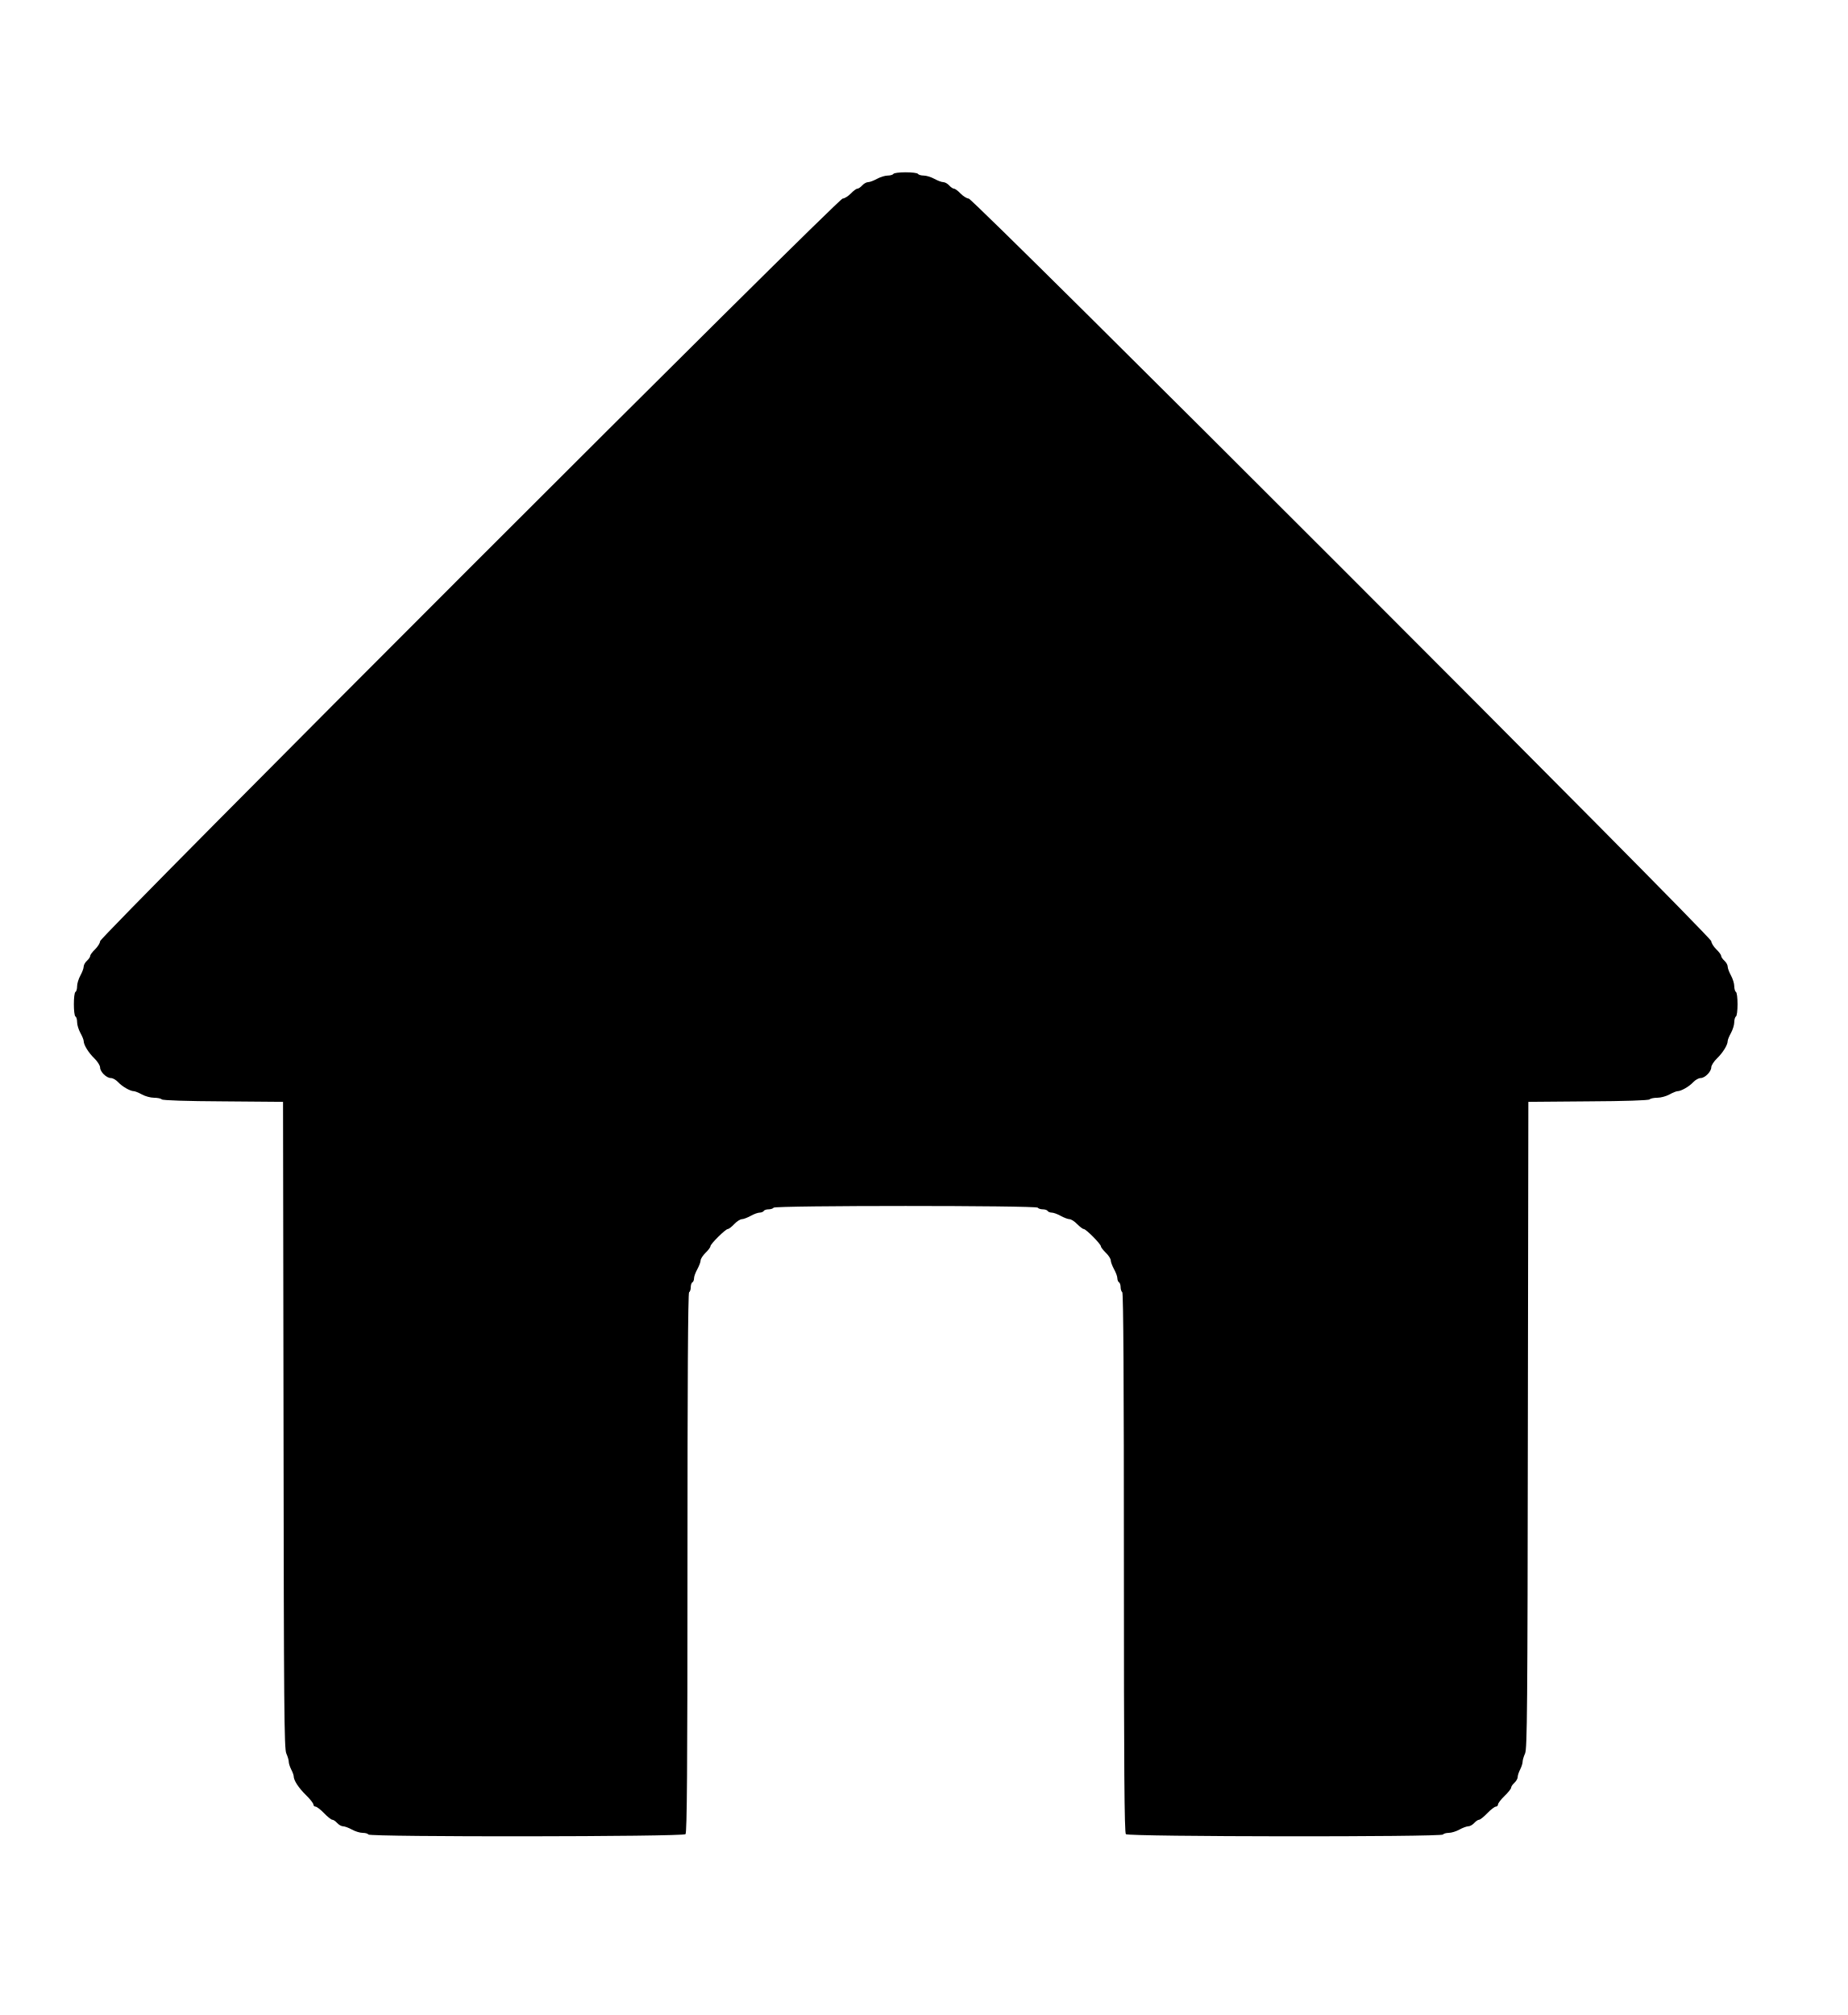
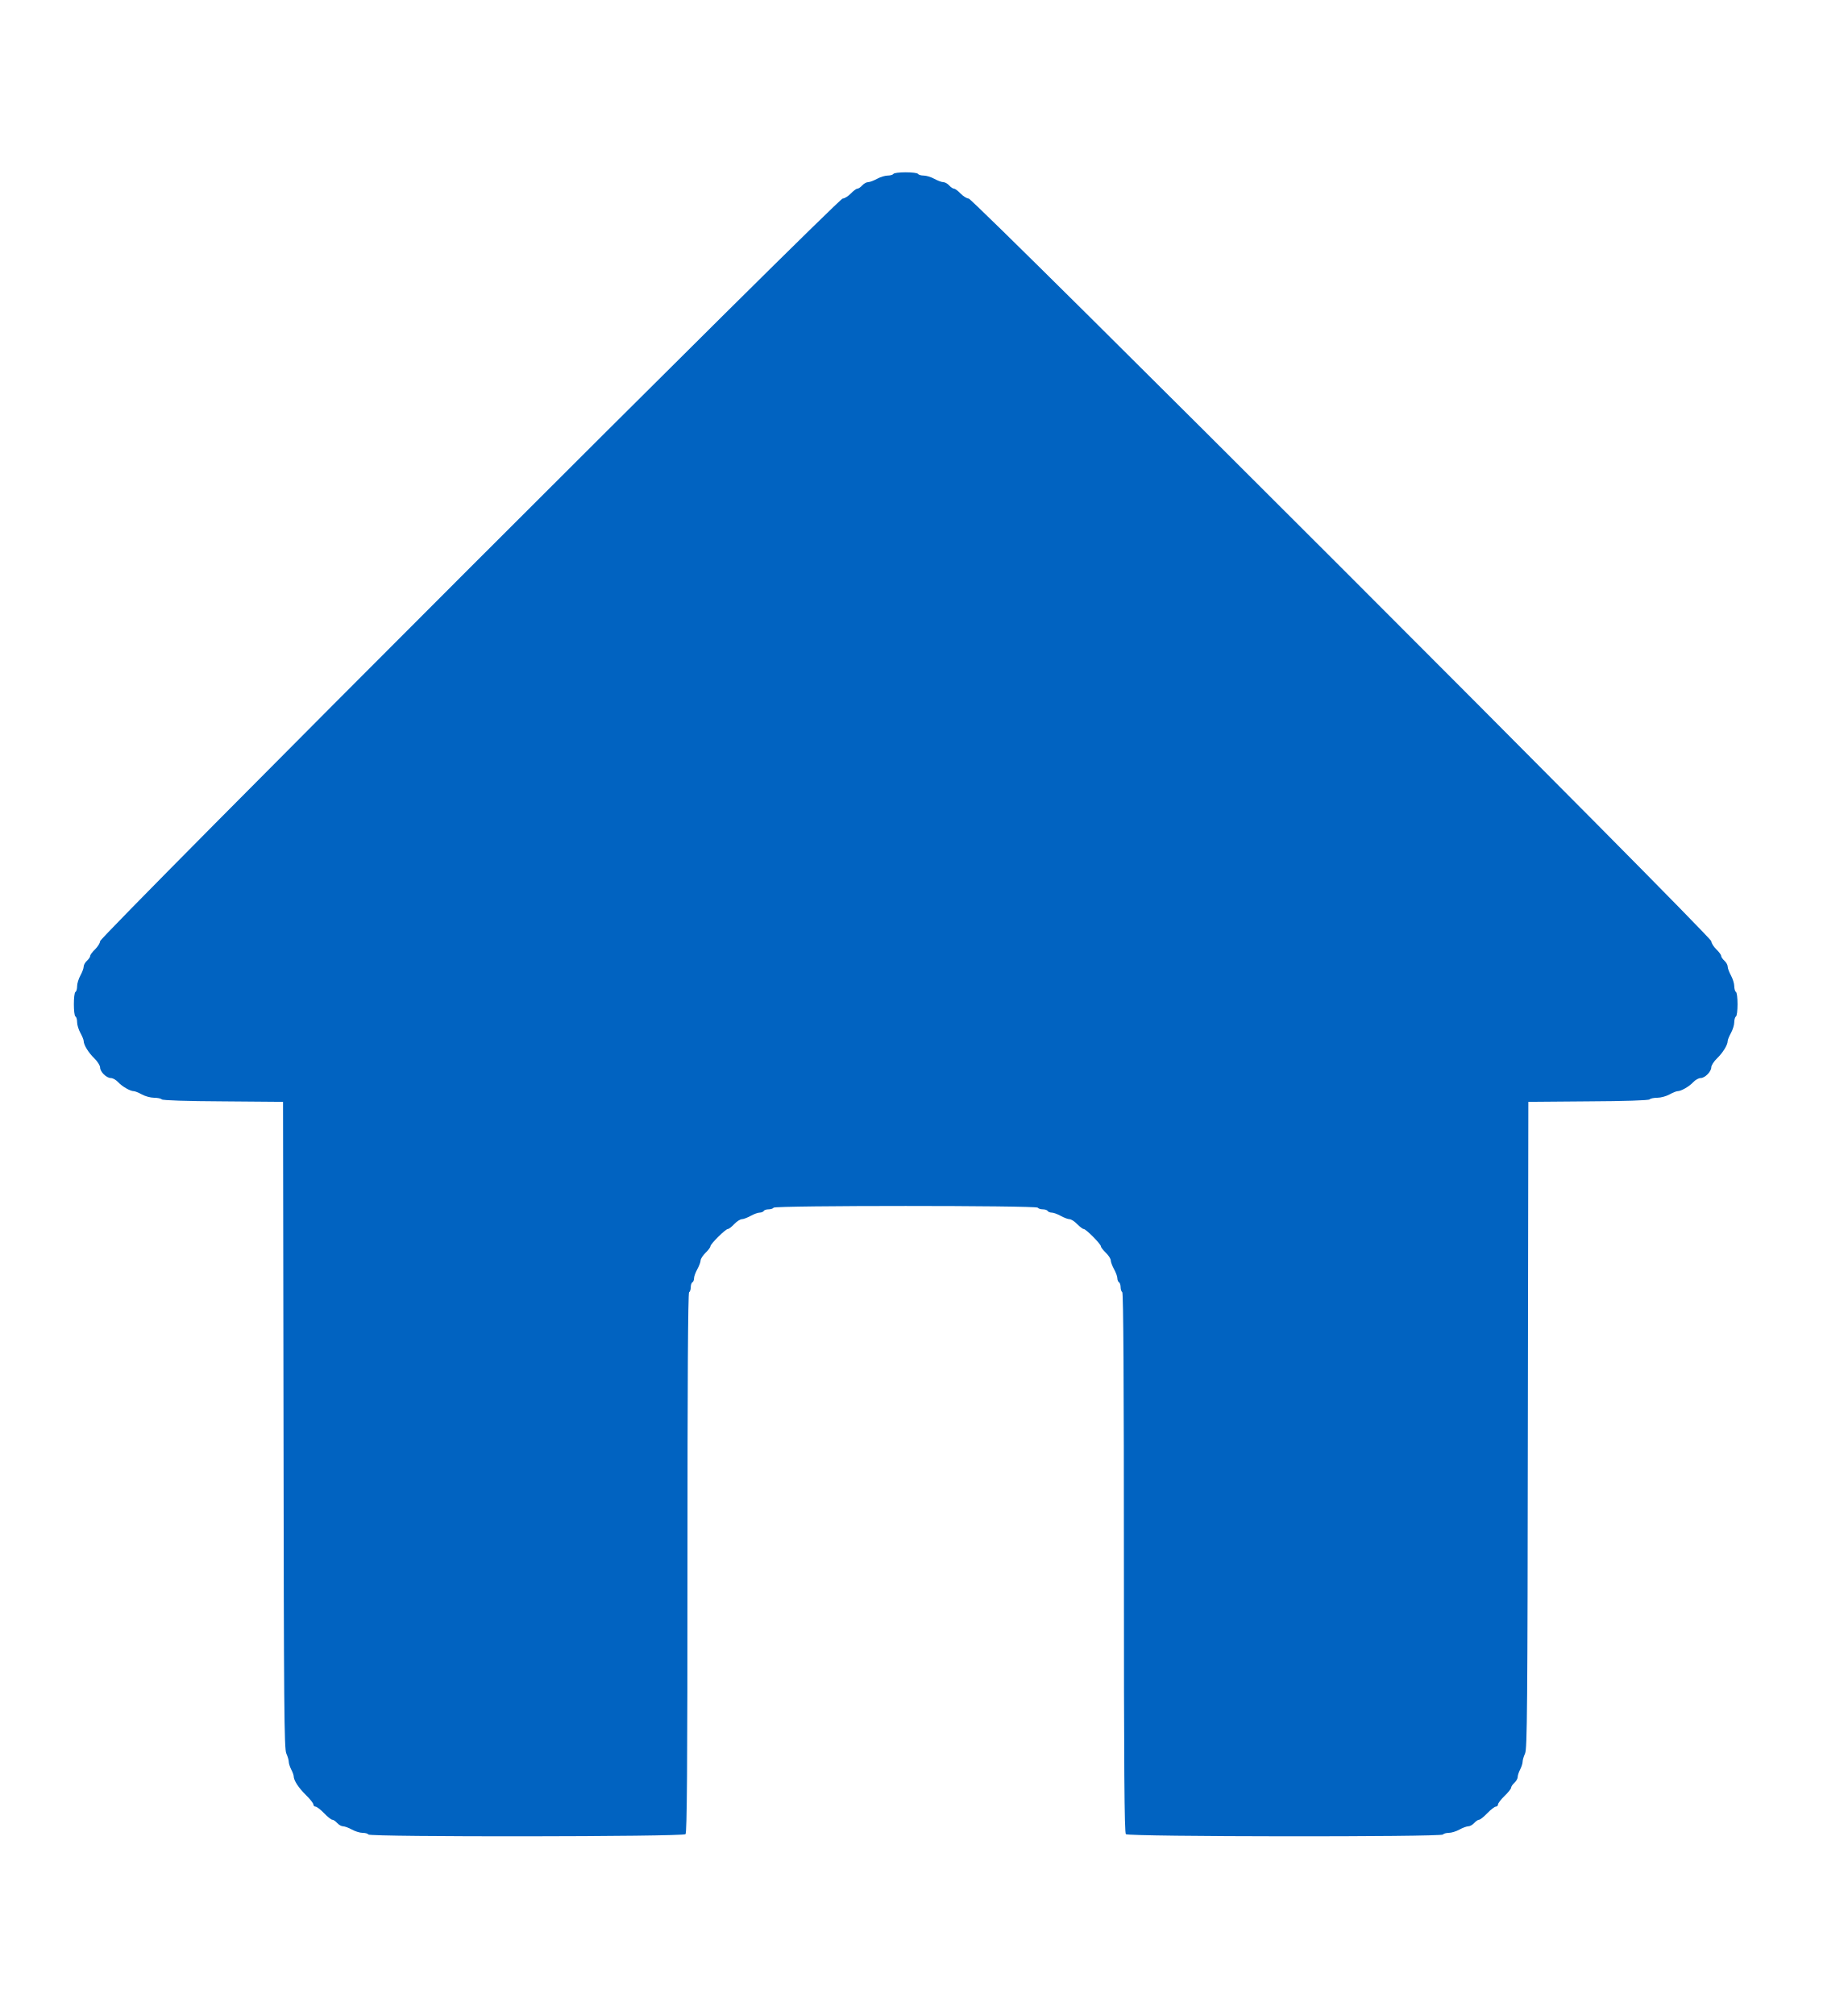
<svg xmlns="http://www.w3.org/2000/svg" version="1.0" width="1126pt" height="1228pt" viewBox="0 0 1126 1228" preserveAspectRatio="xMidYMid meet">
-   <g transform="translate(0,1228) scale(0.1,-0.1)" fill="#000000" stroke="none">
+   <g transform="translate(0,1228) scale(0.1,-0.1)" fill="#0163C1" stroke="none">
    <path d="M5445 11220 c-3 -5 -19 -10 -35 -10 -16 0 -45 -9 -65 -20 -20 -11 -44 -20 -54 -20 -10 0 -26 -9 -36 -20 -10 -11 -23 -20 -30 -20 -6 0 -24 -13 -40 -30 -16 -16 -38 -30 -49 -30 -29 0 -4526 -4497 -4526 -4526 0 -11 -14 -33 -30 -49 -17 -16 -30 -34 -30 -40 0 -7 -9 -20 -20 -30 -11 -10 -20 -26 -20 -36 0 -10 -9 -34 -20 -54 -11 -20 -20 -49 -20 -65 0 -16 -4 -32 -10 -35 -13 -8 -13 -142 0 -150 6 -3 10 -19 10 -35 0 -16 9 -45 20 -65 11 -20 20 -42 20 -49 0 -24 29 -71 65 -106 19 -18 35 -44 35 -55 0 -27 39 -65 66 -65 11 0 31 -11 44 -25 25 -27 74 -55 96 -55 7 0 29 -9 49 -20 20 -11 53 -20 73 -20 21 0 42 -4 48 -10 6 -6 151 -11 374 -12 l365 -3 3 -1970 c2 -1725 4 -1974 17 -2001 8 -18 15 -40 15 -51 0 -10 7 -31 15 -47 8 -15 15 -34 15 -41 0 -25 30 -71 75 -115 25 -24 45 -50 45 -57 0 -7 6 -13 13 -13 7 0 31 -18 52 -40 21 -22 44 -40 50 -40 7 0 20 -9 30 -20 10 -11 26 -20 36 -20 10 0 34 -9 54 -20 20 -11 49 -20 65 -20 16 0 32 -4 35 -10 10 -16 1917 -14 1933 2 9 9 12 390 12 1654 0 1085 3 1645 10 1649 6 3 10 17 10 30 0 13 4 27 10 30 6 3 10 15 10 25 0 11 9 35 20 55 11 20 20 44 20 53 0 10 14 31 30 47 17 16 30 34 30 40 0 14 92 105 106 105 6 0 23 13 39 30 16 17 37 30 47 30 9 0 33 9 53 20 20 11 44 20 55 20 10 0 22 5 25 10 3 6 17 10 30 10 13 0 27 5 30 10 9 14 1601 14 1610 0 3 -5 17 -10 30 -10 13 0 27 -4 30 -10 3 -5 15 -10 25 -10 11 0 35 -9 55 -20 20 -11 44 -20 53 -20 10 0 31 -13 47 -30 16 -16 34 -30 40 -30 14 0 105 -92 105 -106 0 -6 14 -23 30 -39 17 -16 30 -37 30 -47 0 -9 9 -33 20 -53 11 -20 20 -44 20 -55 0 -10 5 -22 10 -25 6 -3 10 -17 10 -30 0 -13 5 -27 10 -30 7 -4 10 -564 10 -1649 0 -1264 3 -1645 12 -1654 16 -16 1923 -18 1933 -2 3 5 19 10 35 10 16 0 45 9 65 20 20 11 44 20 54 20 10 0 26 9 36 20 10 11 23 20 30 20 6 0 29 18 50 40 21 22 45 40 52 40 7 0 13 6 13 13 0 7 18 31 40 52 22 21 40 44 40 50 0 7 9 20 20 30 11 10 20 26 20 35 0 10 7 31 15 46 8 16 15 37 15 47 0 11 7 33 15 51 13 27 15 276 17 2001 l3 1970 365 3 c223 1 368 6 374 12 6 6 27 10 48 10 20 0 53 9 73 20 20 11 42 20 49 20 22 0 71 28 96 55 13 14 33 25 45 25 26 0 65 39 65 66 0 11 16 36 35 54 36 35 65 82 65 106 0 7 9 29 20 49 11 20 20 49 20 65 0 16 5 32 10 35 6 3 10 37 10 75 0 38 -4 72 -10 75 -5 3 -10 19 -10 35 0 16 -9 45 -20 65 -11 20 -20 44 -20 54 0 10 -9 26 -20 36 -11 10 -20 23 -20 30 0 6 -13 24 -30 40 -16 16 -30 38 -30 49 0 29 -4497 4526 -4526 4526 -11 0 -33 14 -49 30 -16 17 -34 30 -40 30 -7 0 -20 9 -30 20 -10 11 -26 20 -36 20 -10 0 -34 9 -54 20 -20 11 -49 20 -65 20 -16 0 -32 5 -35 10 -3 6 -37 10 -75 10 -38 0 -72 -4 -75 -10z" />
  </g>
</svg>
